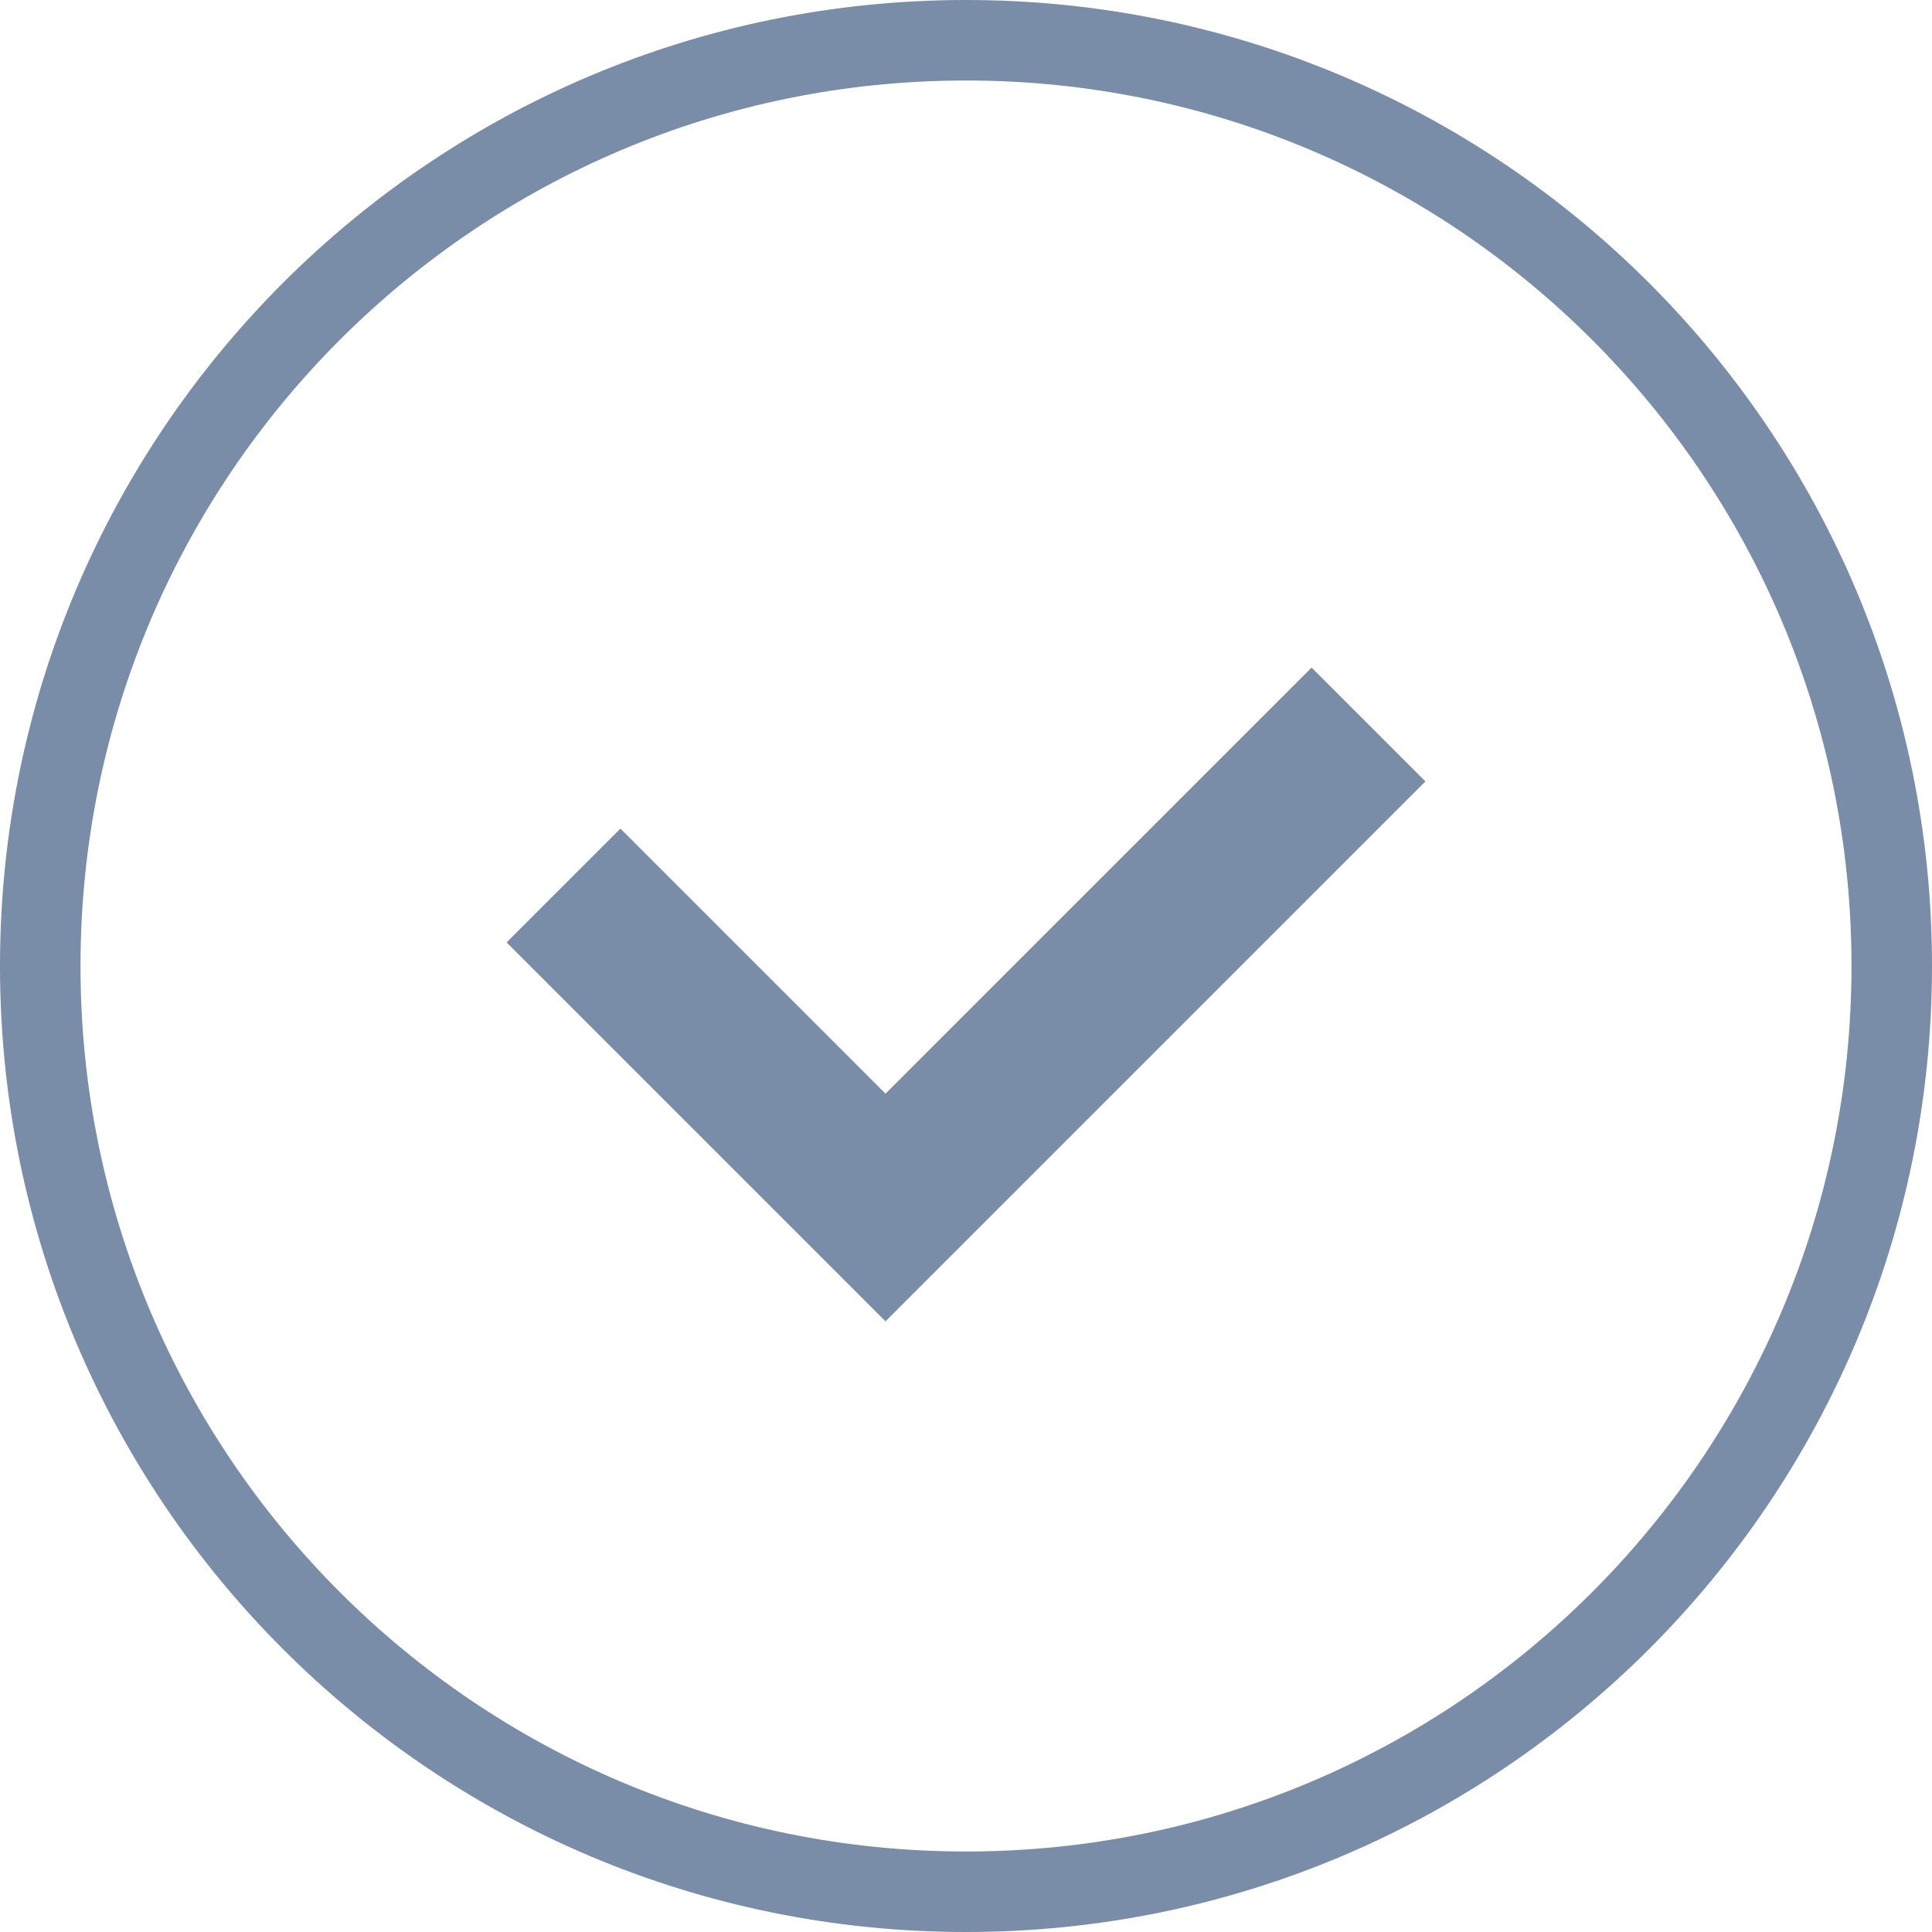
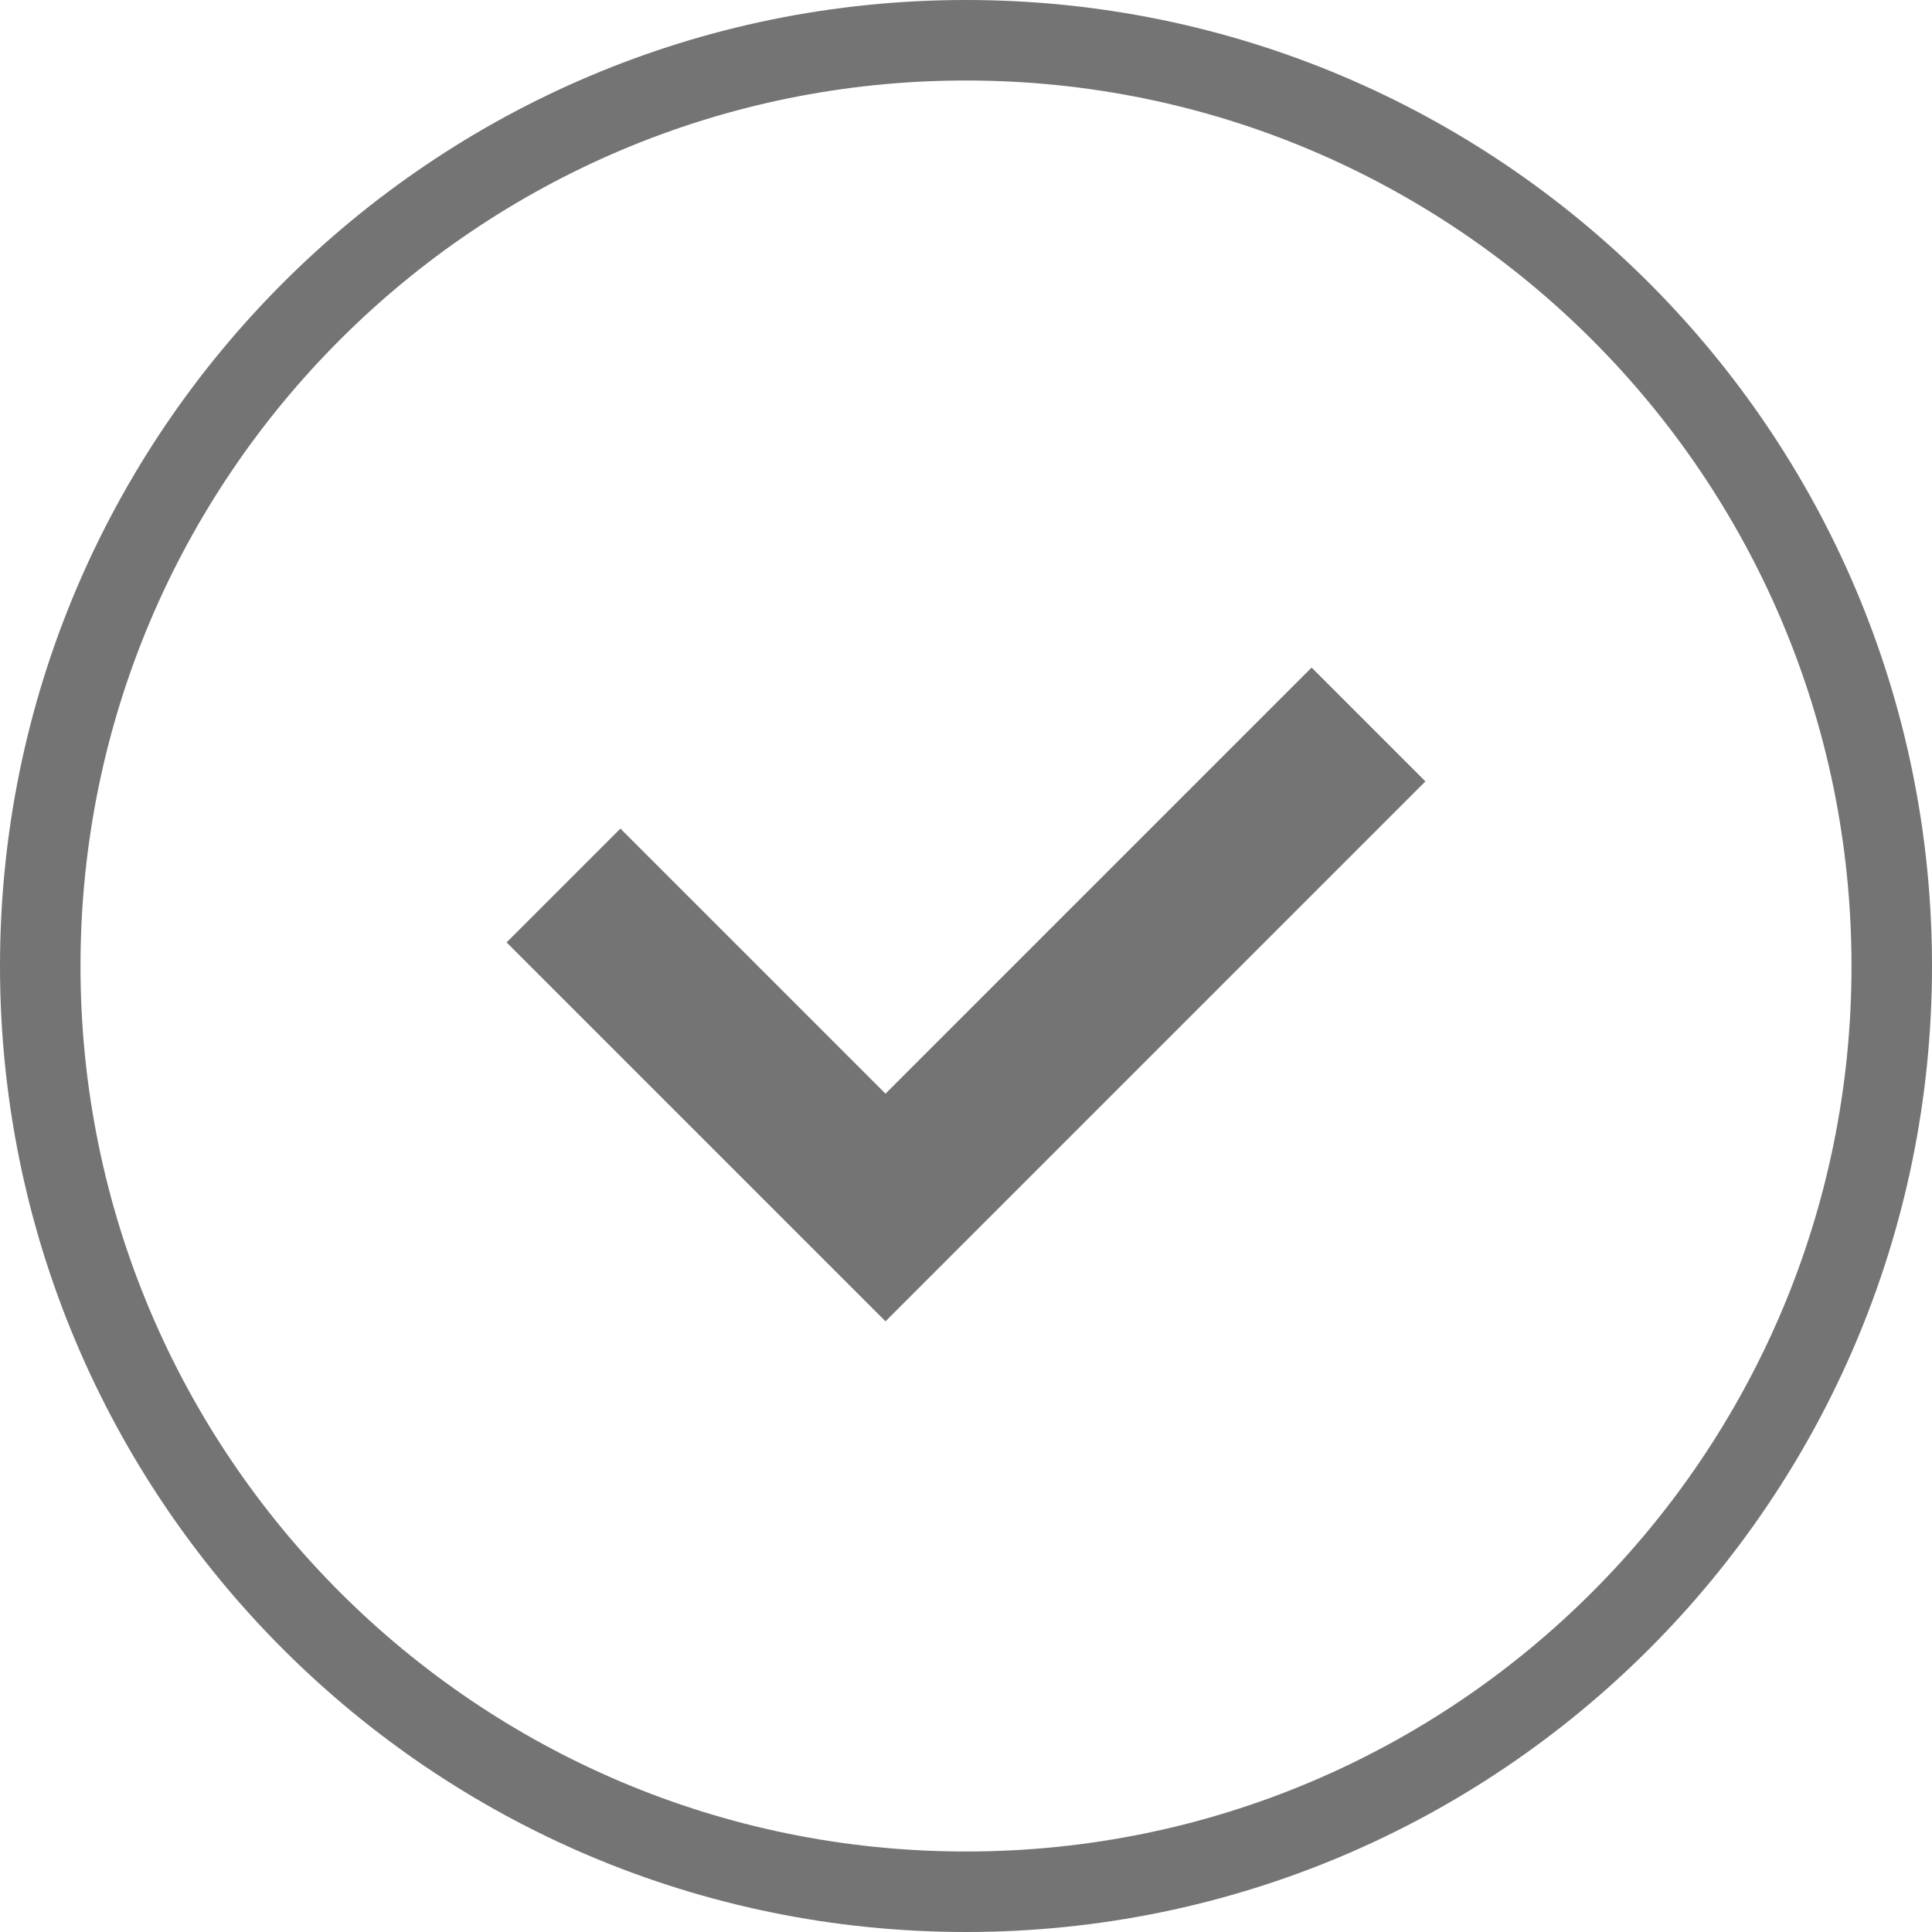
<svg xmlns="http://www.w3.org/2000/svg" width="24" height="24" viewBox="0 0 24 24" fill="none">
-   <circle cx="12" cy="12" r="11.5" stroke="#798CA8" />
-   <path fill-rule="evenodd" clip-rule="evenodd" d="M17.707 9.707L11 16.414L6.293 11.707L7.707 10.293L11 13.586L16.293 8.293L17.707 9.707Z" fill="#798CA8" />
+   <circle cx="12" cy="12" r="11.5" stroke="#747474" />
+   <path fill-rule="evenodd" clip-rule="evenodd" d="M17.707 9.707L11 16.414L6.293 11.707L7.707 10.293L11 13.586L16.293 8.293L17.707 9.707Z" fill="#747474" />
</svg>
